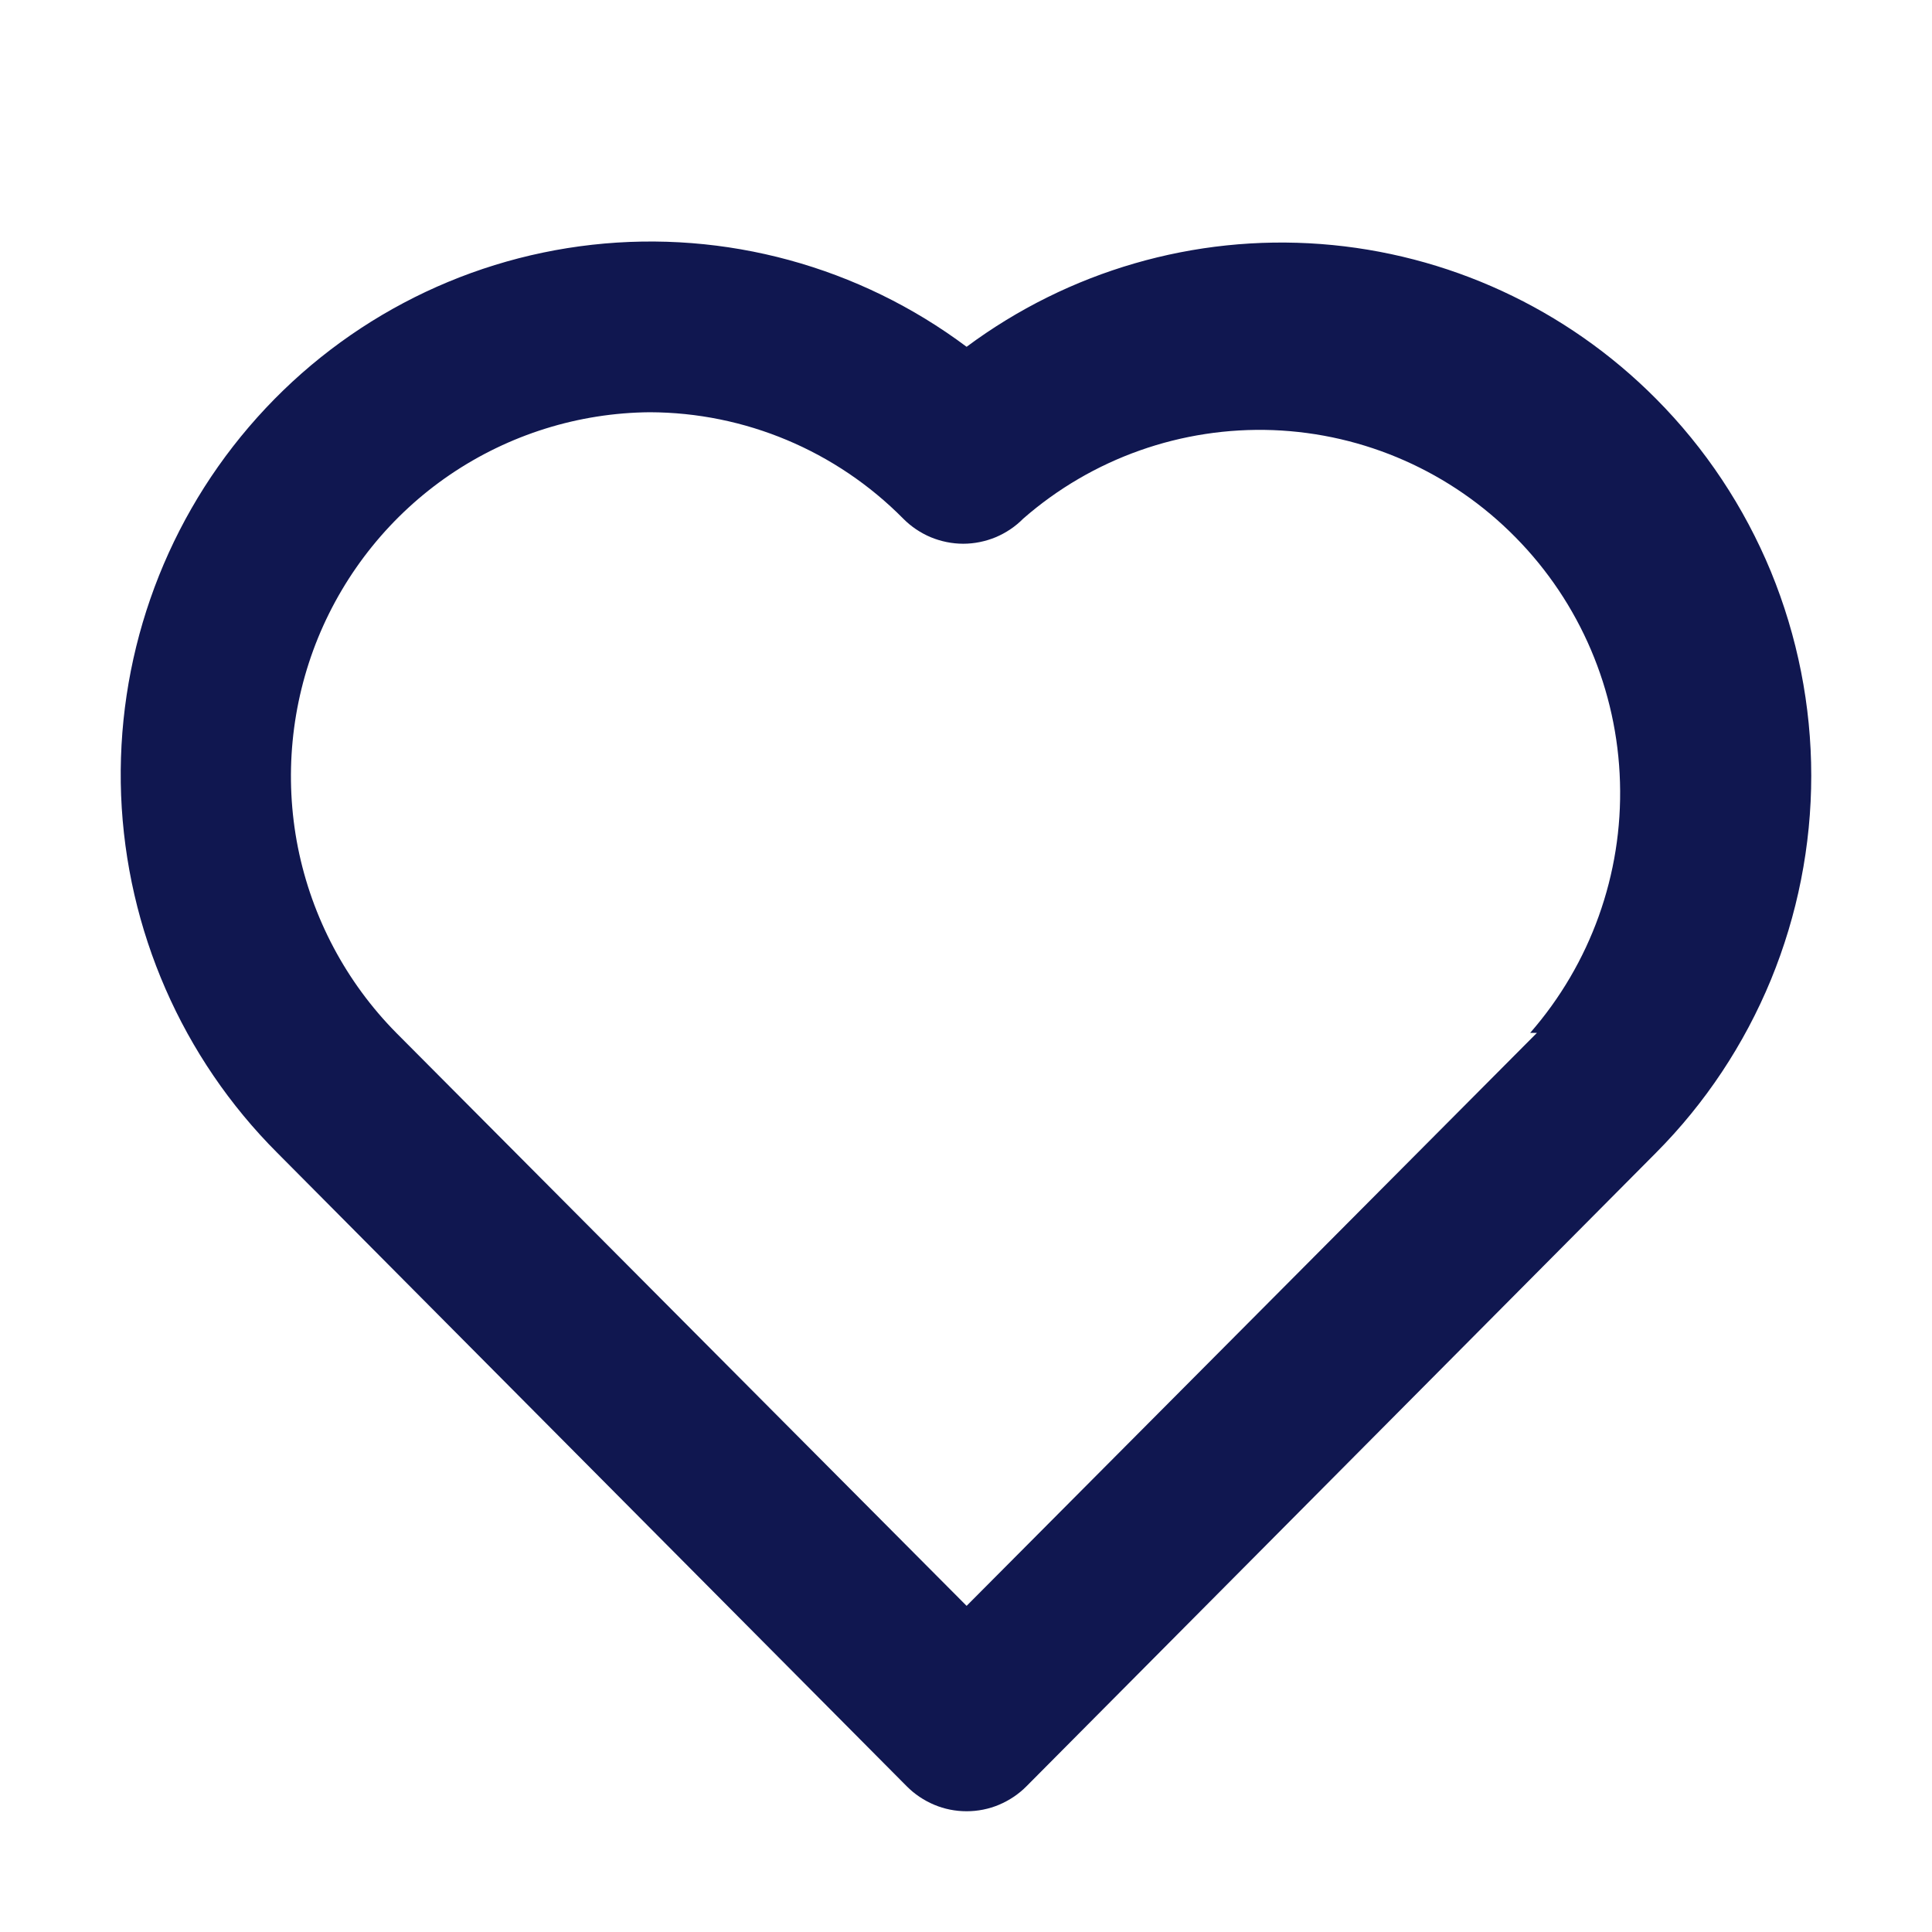
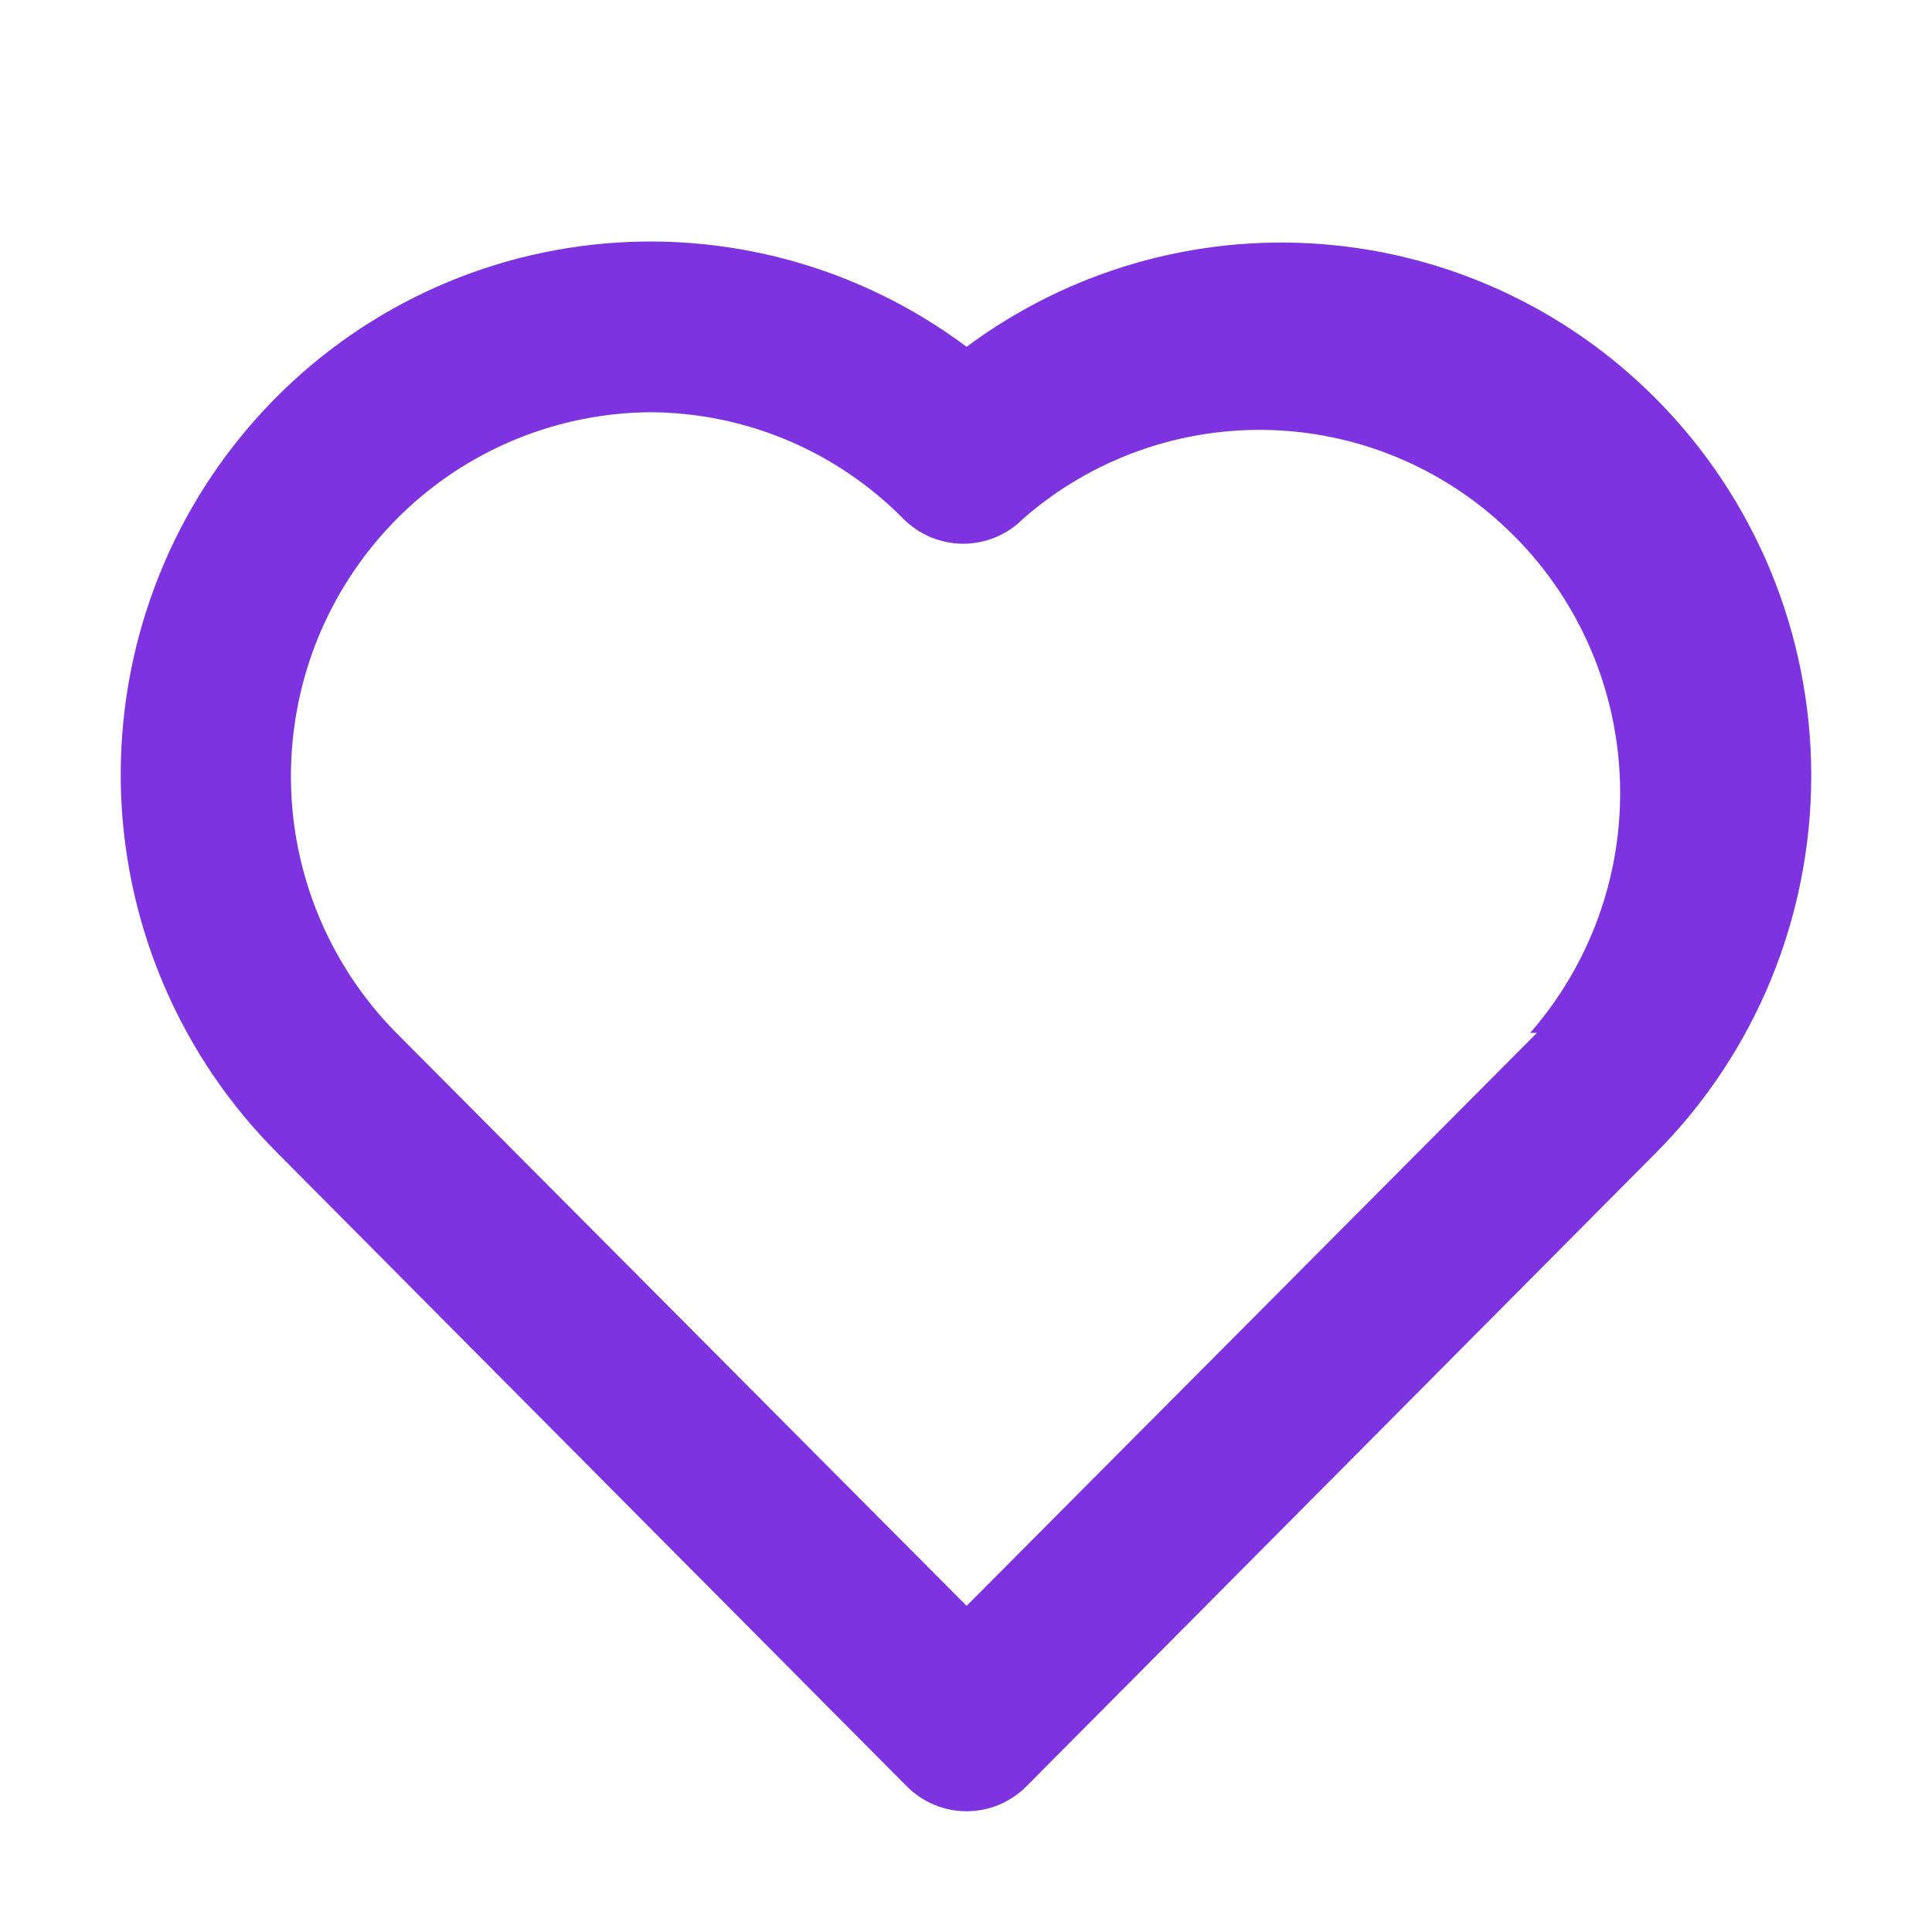
<svg xmlns="http://www.w3.org/2000/svg" width="16" height="16" viewBox="0 0 16 16" fill="none">
-   <path d="M13.714 3.302C12.971 2.554 11.986 2.1 10.939 2.021C9.891 1.942 8.85 2.244 8.005 2.872C7.115 2.206 6.007 1.904 4.904 2.027C3.801 2.15 2.786 2.688 2.062 3.535C1.338 4.381 0.96 5.471 1.003 6.587C1.047 7.702 1.509 8.76 2.296 9.547L7.508 14.792C7.573 14.858 7.651 14.91 7.736 14.946C7.821 14.982 7.913 15 8.005 15C8.097 15 8.189 14.982 8.274 14.946C8.359 14.91 8.437 14.858 8.502 14.792L13.714 9.547C14.122 9.137 14.445 8.65 14.666 8.114C14.886 7.578 15 7.004 15 6.424C15 5.844 14.886 5.27 14.666 4.734C14.445 4.199 14.122 3.712 13.714 3.302ZM12.728 8.554L8.005 13.299L3.282 8.554C2.866 8.133 2.583 7.599 2.467 7.017C2.352 6.435 2.41 5.831 2.634 5.282C2.859 4.733 3.239 4.263 3.727 3.931C4.216 3.599 4.791 3.419 5.381 3.414C6.169 3.416 6.924 3.733 7.48 4.295C7.545 4.361 7.623 4.413 7.708 4.449C7.793 4.484 7.885 4.503 7.977 4.503C8.069 4.503 8.161 4.484 8.246 4.449C8.331 4.413 8.409 4.361 8.474 4.295C9.046 3.795 9.786 3.534 10.543 3.562C11.3 3.591 12.018 3.908 12.551 4.45C13.085 4.991 13.394 5.716 13.416 6.478C13.439 7.24 13.172 7.982 12.672 8.554H12.728Z" fill="#101750" />
+   <path d="M13.714 3.302C12.971 2.554 11.986 2.1 10.939 2.021C9.891 1.942 8.85 2.244 8.005 2.872C7.115 2.206 6.007 1.904 4.904 2.027C3.801 2.15 2.786 2.688 2.062 3.535C1.338 4.381 0.96 5.471 1.003 6.587C1.047 7.702 1.509 8.76 2.296 9.547L7.508 14.792C7.573 14.858 7.651 14.91 7.736 14.946C7.821 14.982 7.913 15 8.005 15C8.097 15 8.189 14.982 8.274 14.946C8.359 14.91 8.437 14.858 8.502 14.792L13.714 9.547C14.122 9.137 14.445 8.65 14.666 8.114C14.886 7.578 15 7.004 15 6.424C15 5.844 14.886 5.27 14.666 4.734C14.445 4.199 14.122 3.712 13.714 3.302ZM12.728 8.554L8.005 13.299L3.282 8.554C2.866 8.133 2.583 7.599 2.467 7.017C2.352 6.435 2.41 5.831 2.634 5.282C2.859 4.733 3.239 4.263 3.727 3.931C4.216 3.599 4.791 3.419 5.381 3.414C6.169 3.416 6.924 3.733 7.48 4.295C7.545 4.361 7.623 4.413 7.708 4.449C7.793 4.484 7.885 4.503 7.977 4.503C8.069 4.503 8.161 4.484 8.246 4.449C8.331 4.413 8.409 4.361 8.474 4.295C9.046 3.795 9.786 3.534 10.543 3.562C11.3 3.591 12.018 3.908 12.551 4.45C13.085 4.991 13.394 5.716 13.416 6.478C13.439 7.24 13.172 7.982 12.672 8.554H12.728Z" fill="#7E33E0" />
</svg>
